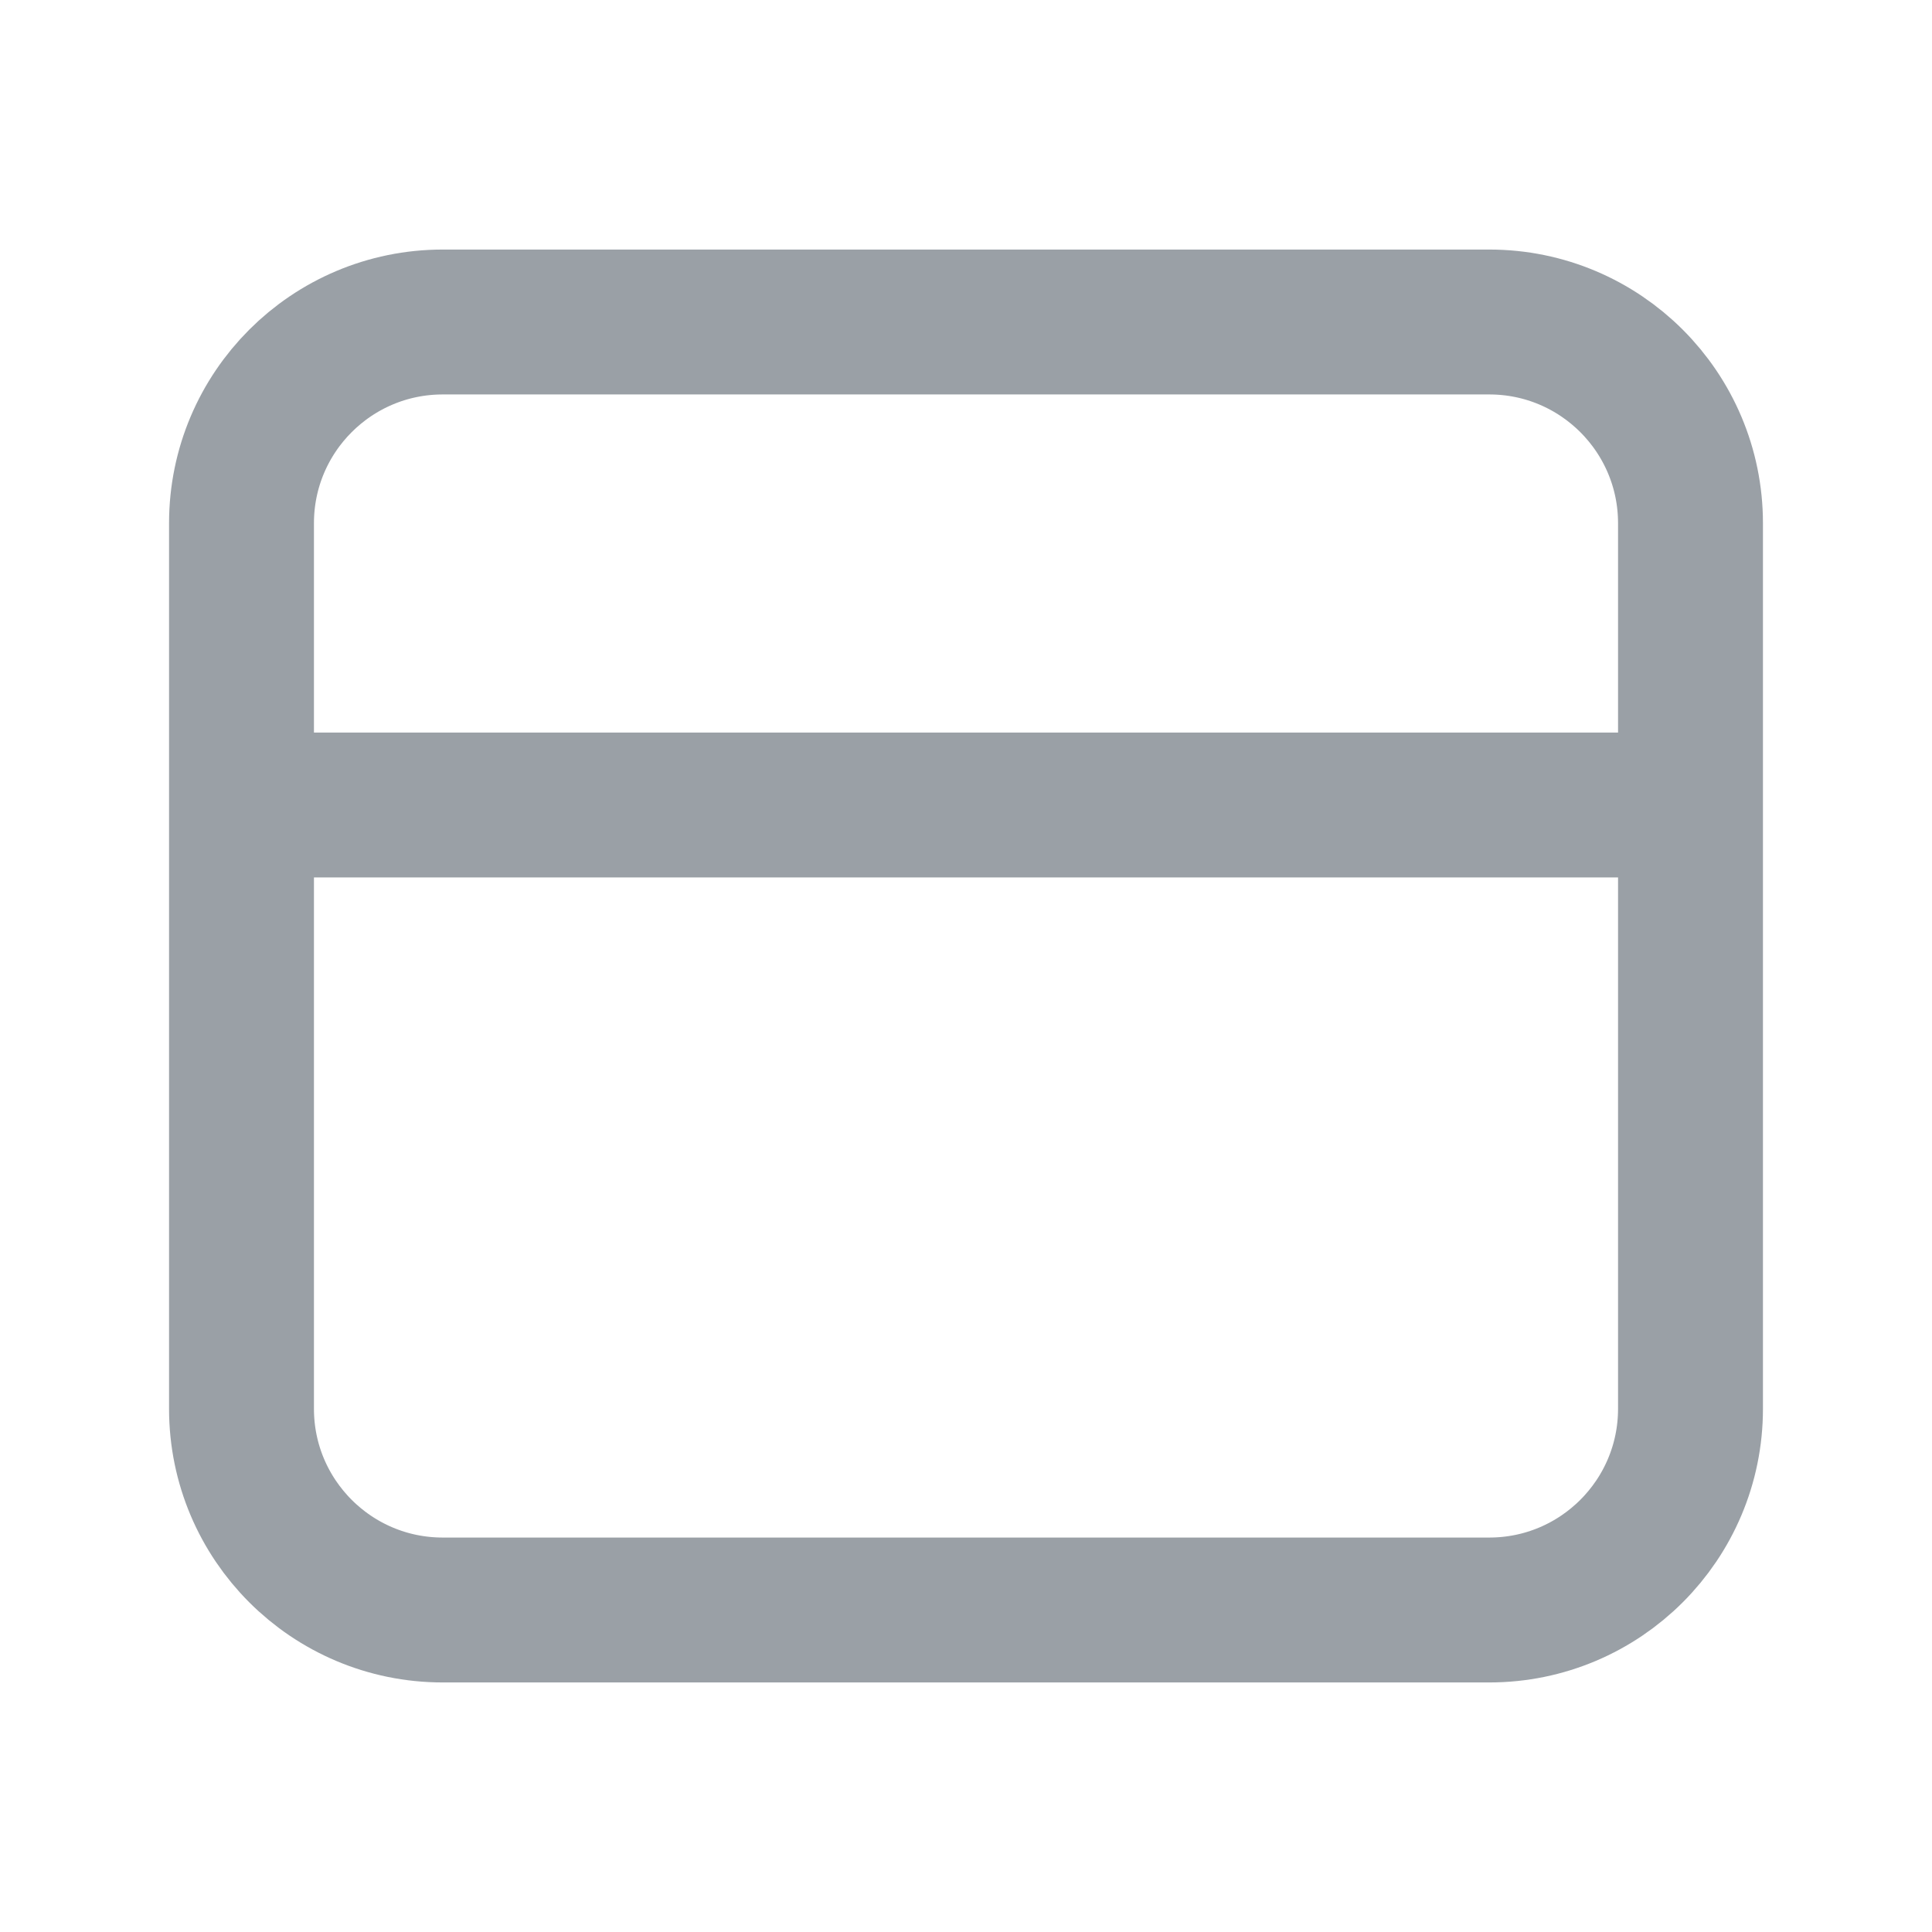
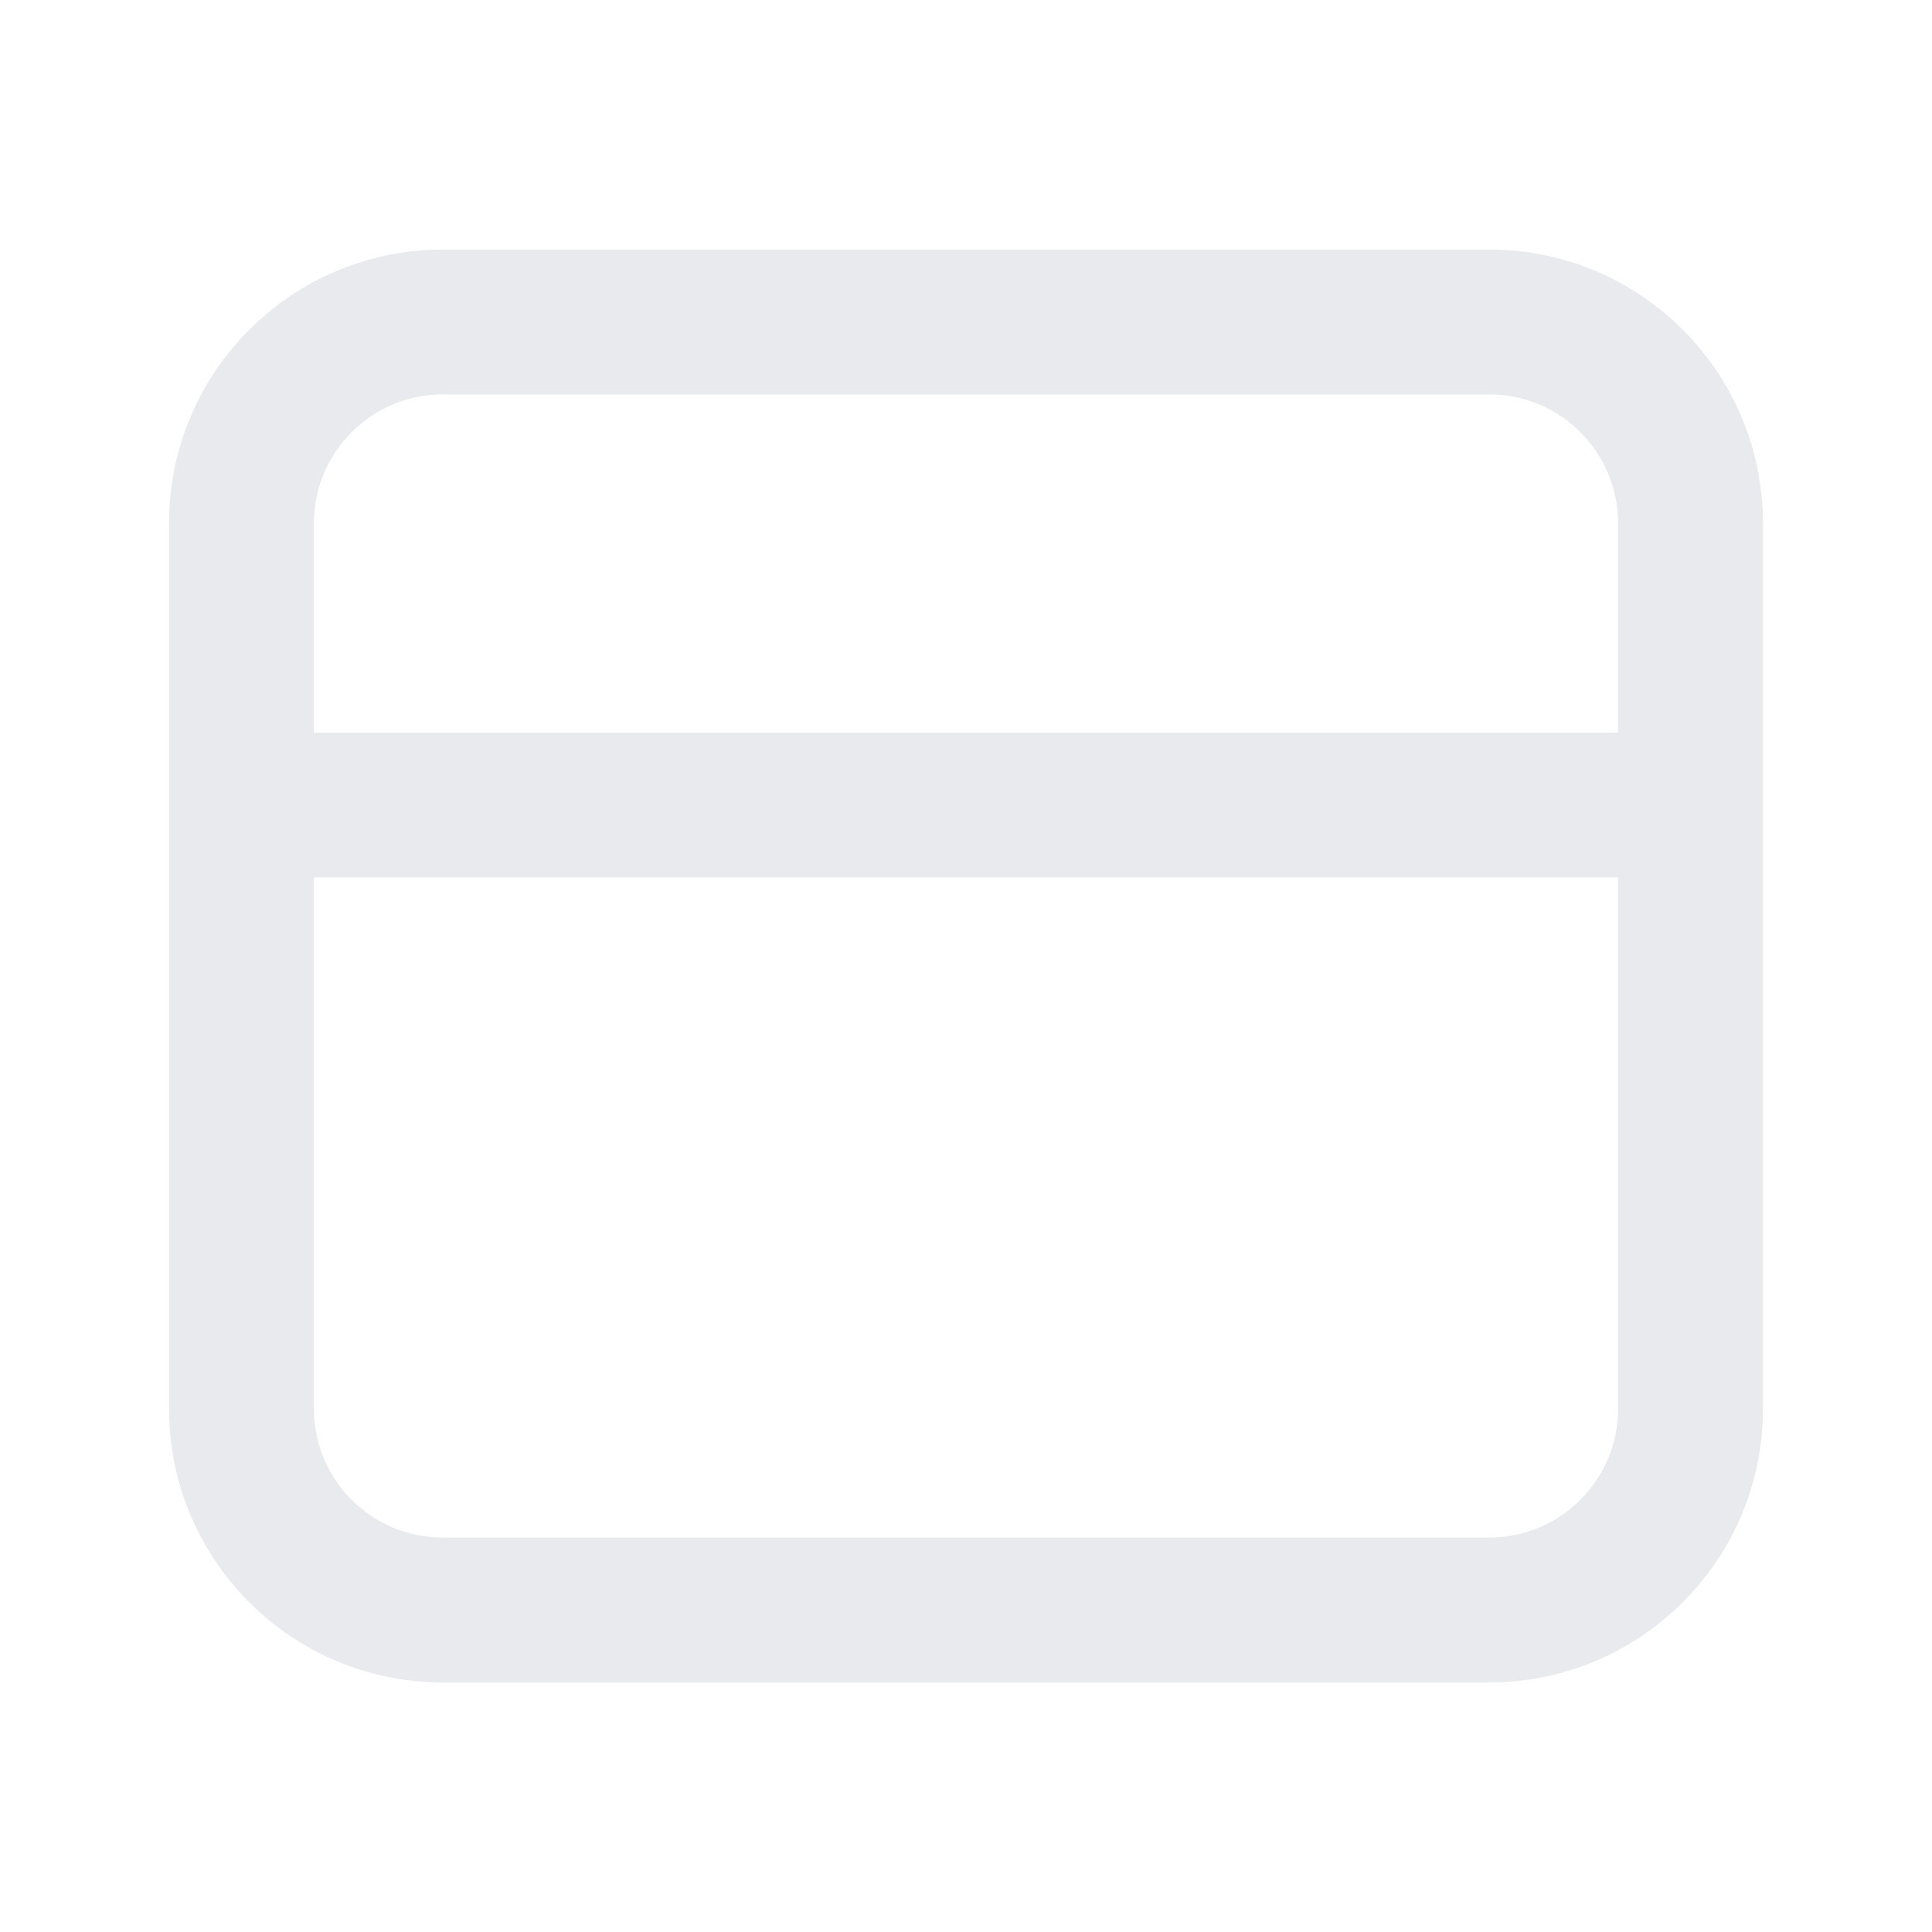
- <svg xmlns="http://www.w3.org/2000/svg" viewBox="0 0 24 24" fill="none" stroke="#9AA0A6" stroke-width="1.8" stroke-linejoin="round">
+ <svg xmlns="http://www.w3.org/2000/svg" viewBox="0 0 24 24" fill="none" stroke="#E8EAED" stroke-width="1.8" stroke-linejoin="round">
  <rect x="3" y="4" width="18" height="16" rx="2.5" />
  <path d="M3 10h18" />
</svg>
